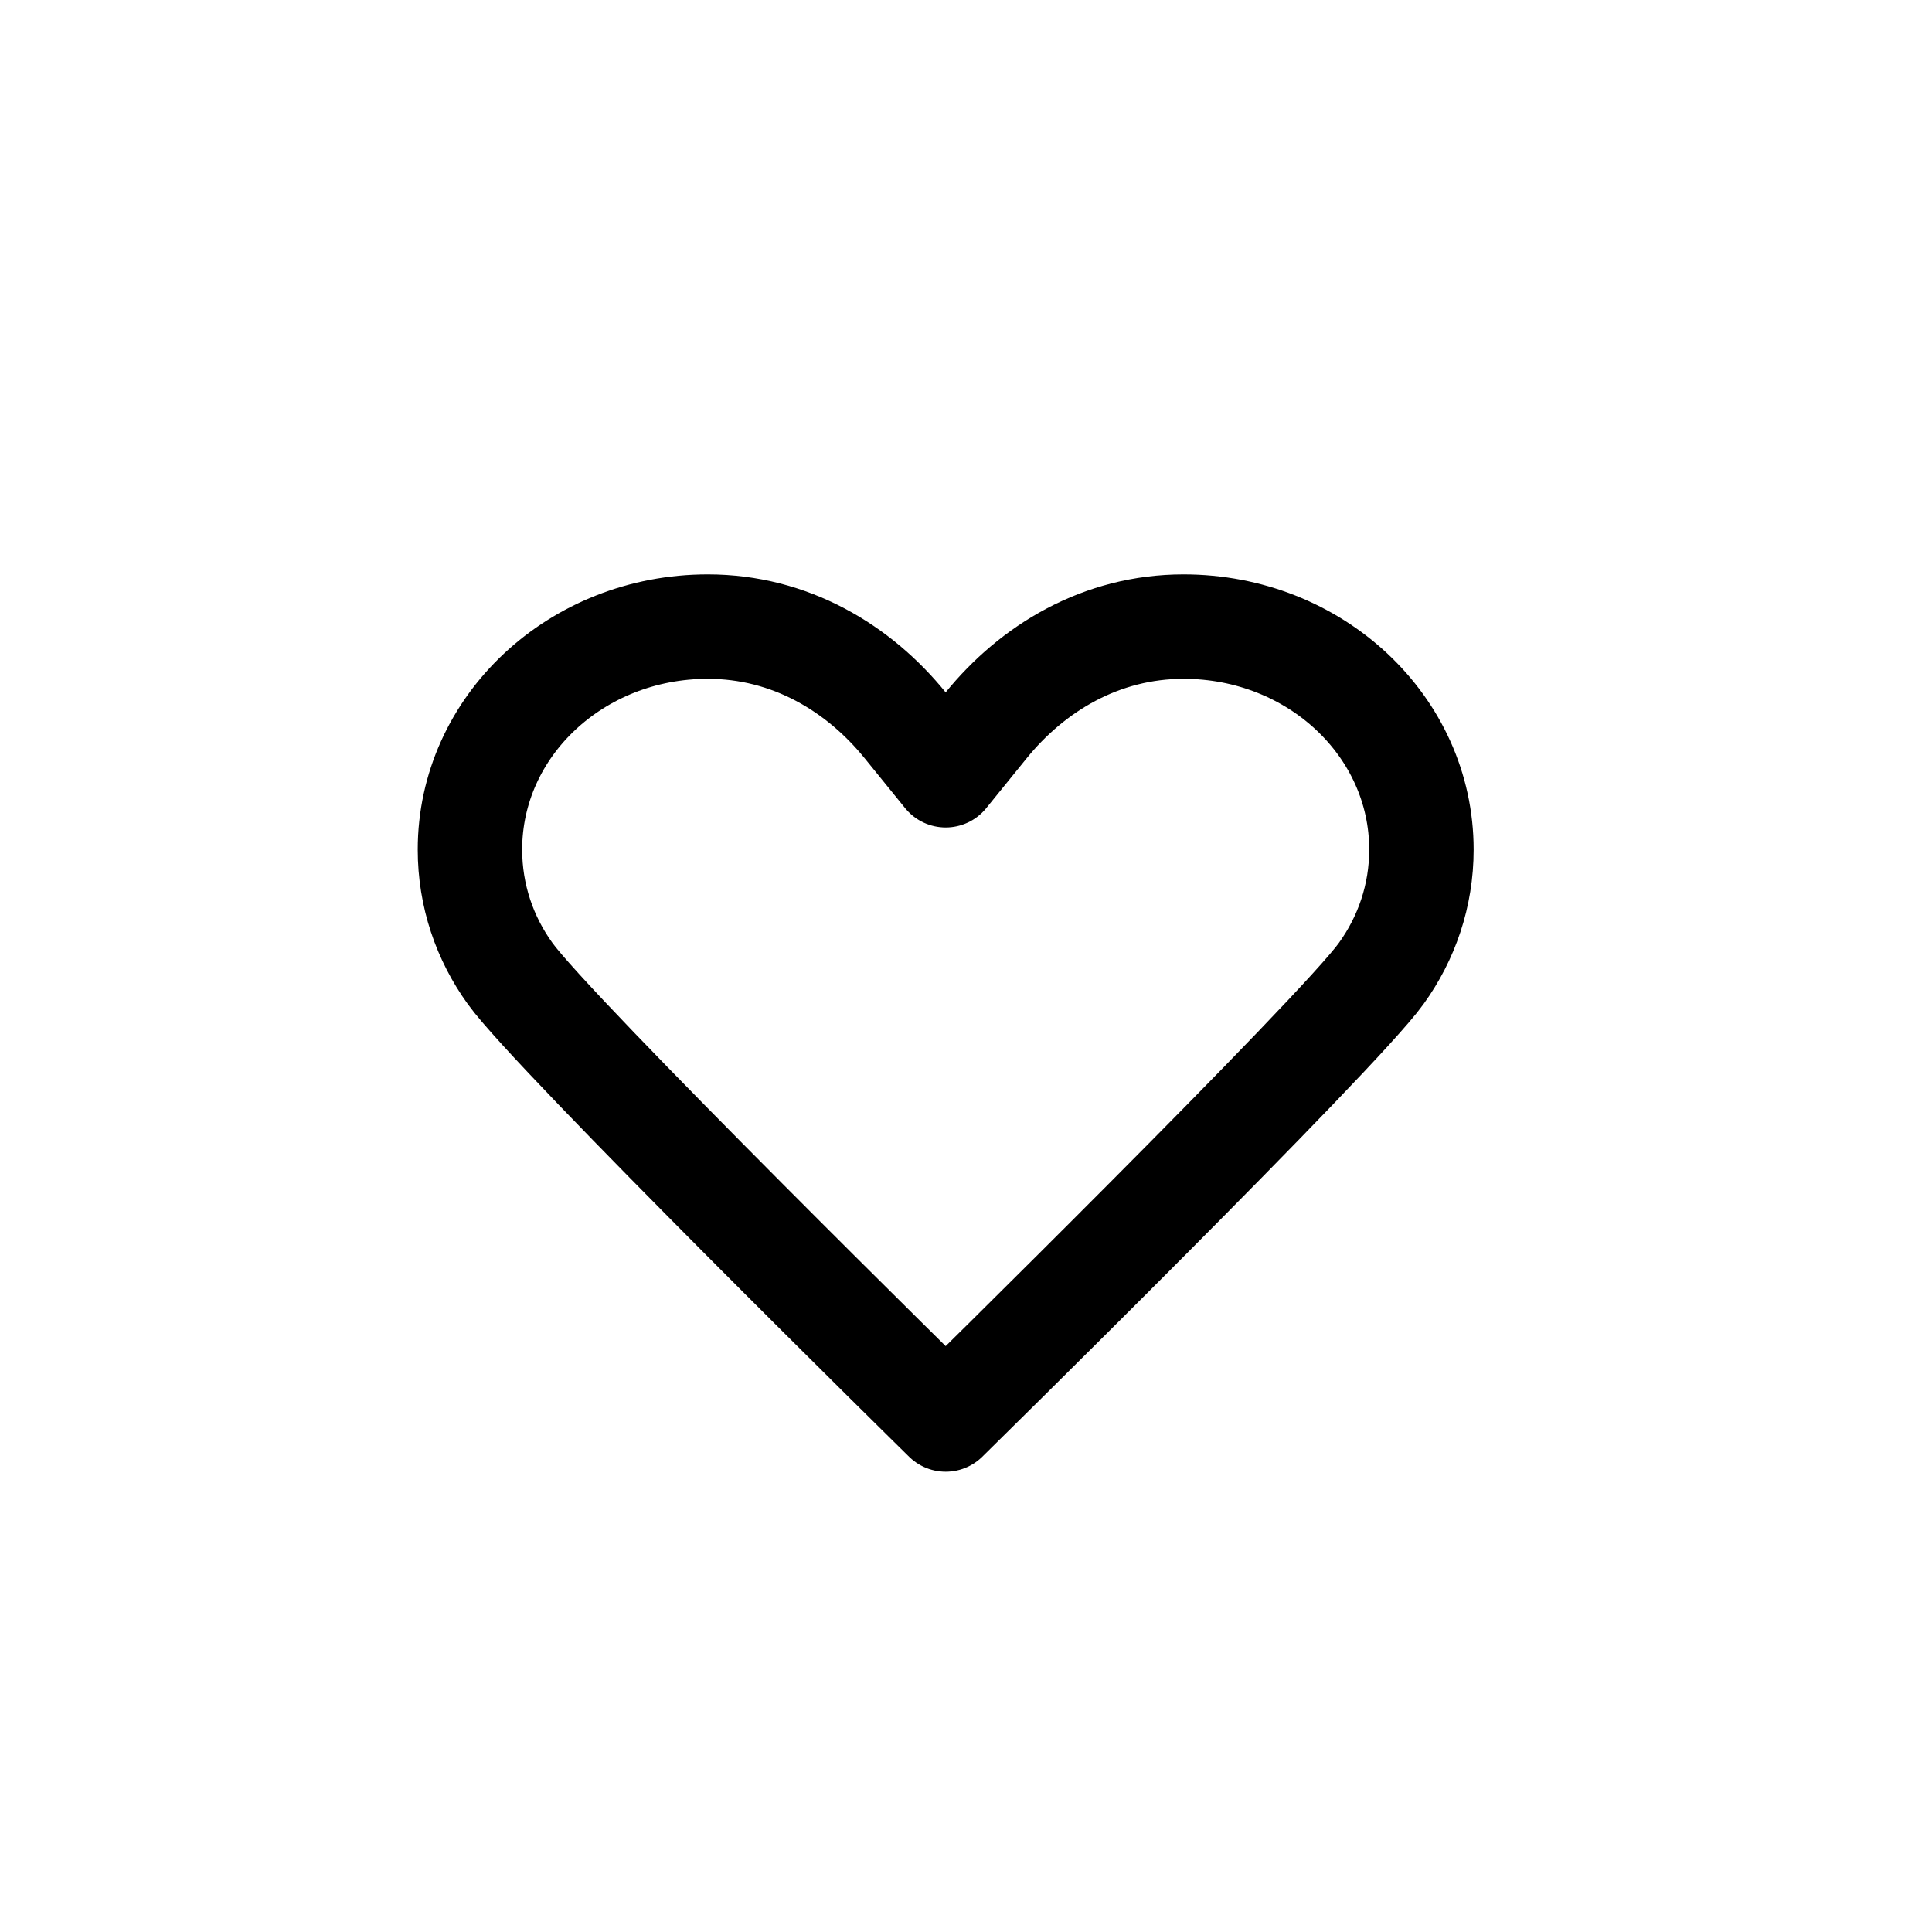
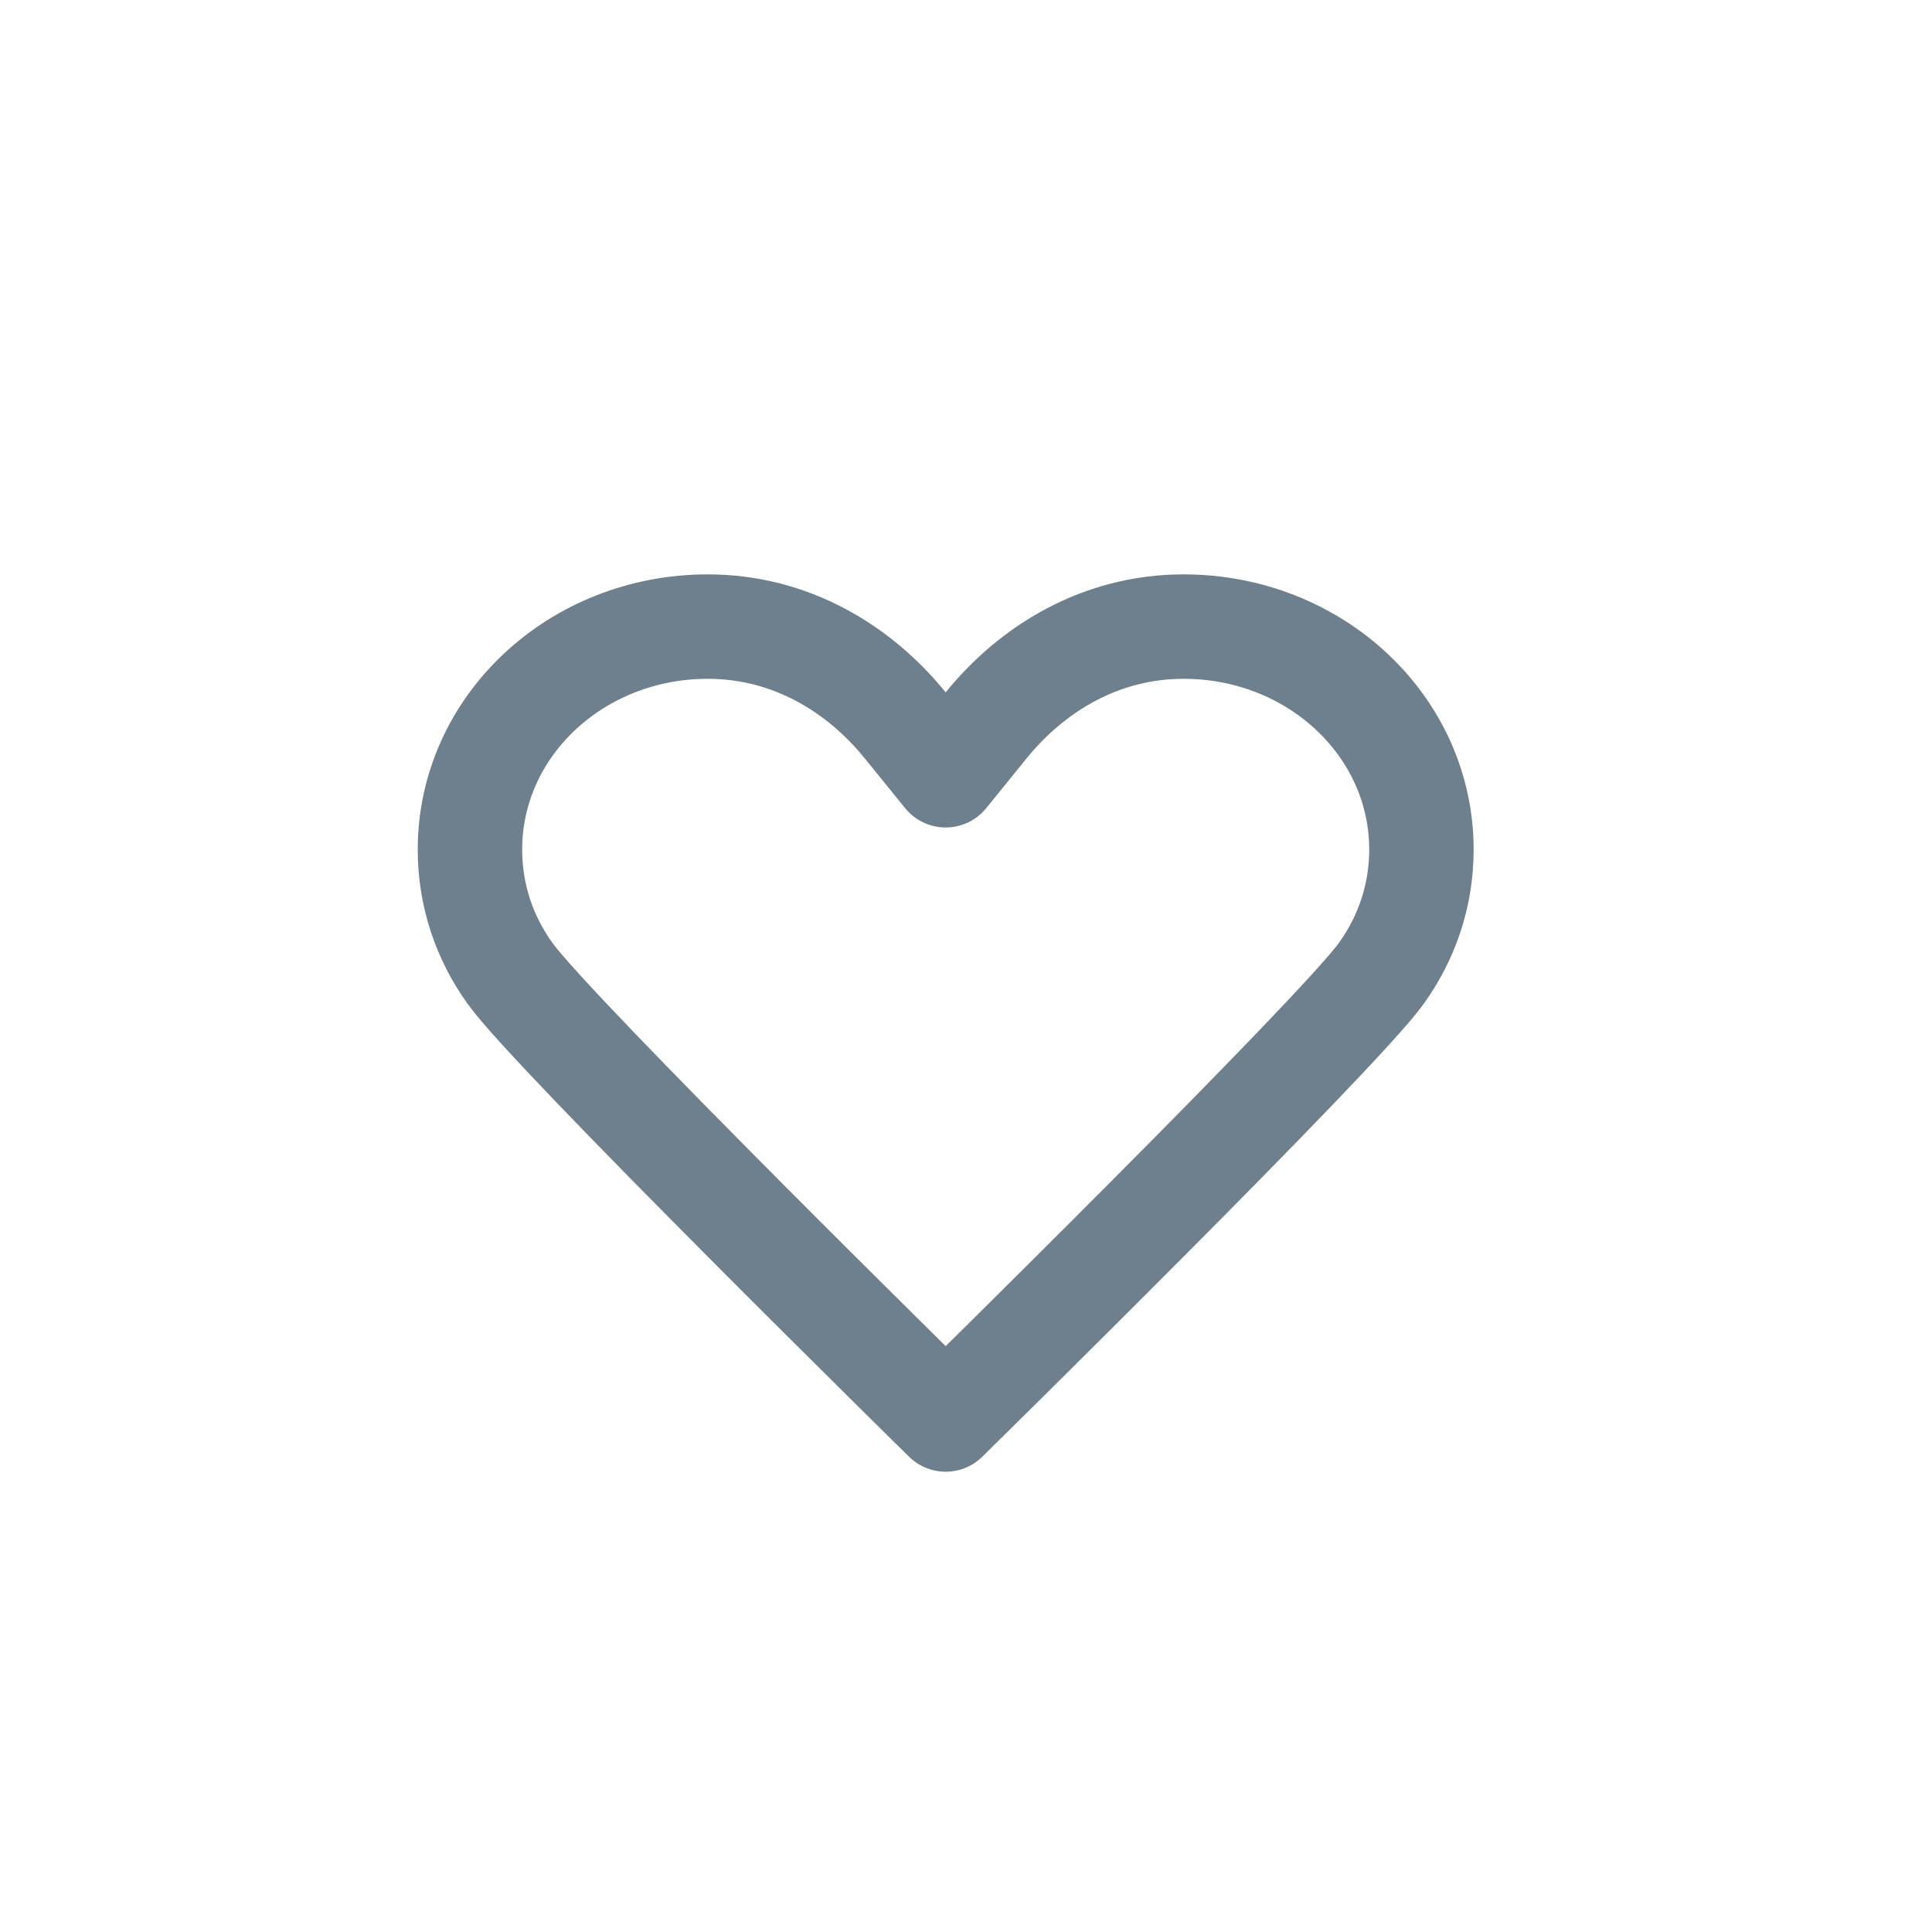
<svg xmlns="http://www.w3.org/2000/svg" width="37" height="37" viewBox="0 0 37 37" fill="none">
-   <path d="M18.111 14.847C18.111 14.847 18.111 14.847 17.341 13.898C16.451 12.797 15.135 12 13.555 12C11.035 12 9 13.908 9 16.271C9 17.153 9.283 17.97 9.769 18.643C10.589 19.792 18.111 27.185 18.111 27.185M18.111 14.847C18.111 14.847 18.111 14.847 18.88 13.898C19.771 12.797 21.087 12 22.666 12C25.187 12 27.222 13.908 27.222 16.271C27.222 17.153 26.938 17.97 26.452 18.643C25.632 19.792 18.111 27.185 18.111 27.185" stroke="black" stroke-width="2" stroke-linecap="round" stroke-linejoin="round" />
+   <path d="M18.111 14.847C18.111 14.847 18.111 14.847 17.341 13.898C16.451 12.797 15.135 12 13.555 12C11.035 12 9 13.908 9 16.271C9 17.153 9.283 17.97 9.769 18.643C10.589 19.792 18.111 27.185 18.111 27.185M18.111 14.847C18.111 14.847 18.111 14.847 18.88 13.898C19.771 12.797 21.087 12 22.666 12C25.187 12 27.222 13.908 27.222 16.271C27.222 17.153 26.938 17.97 26.452 18.643C25.632 19.792 18.111 27.185 18.111 27.185" stroke="#6E808D" stroke-width="2" stroke-linecap="round" stroke-linejoin="round" />
</svg>
